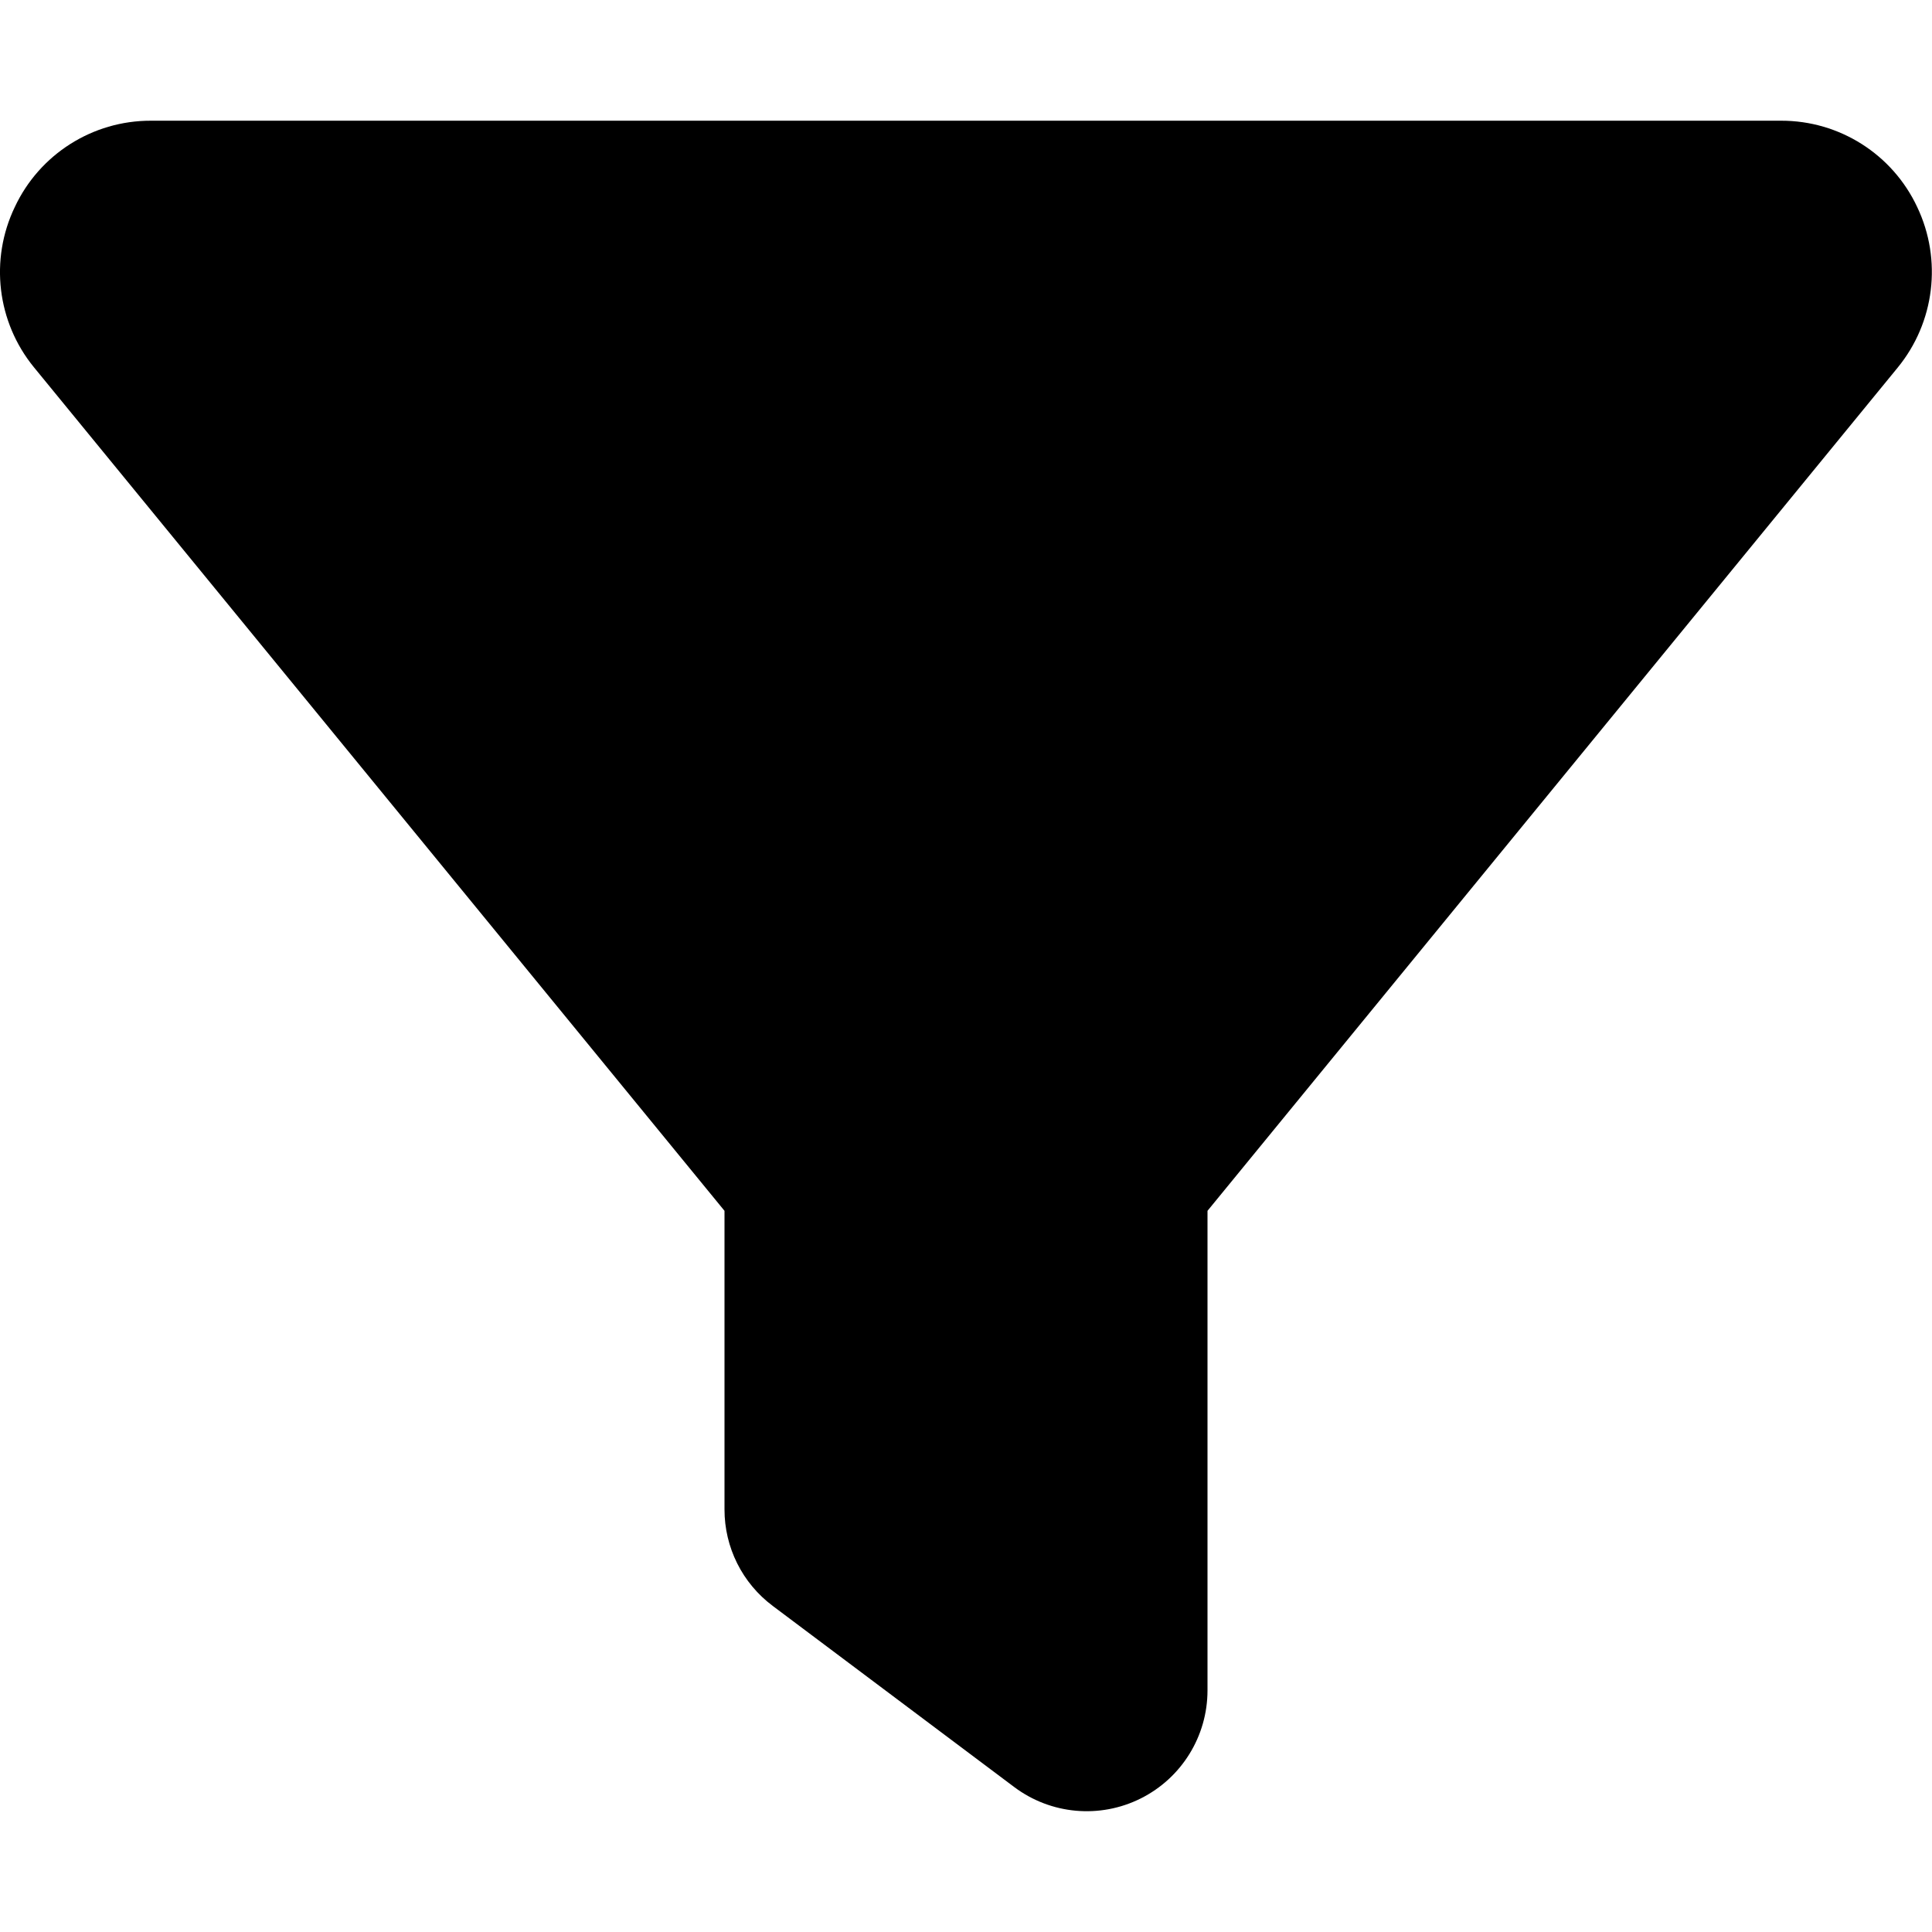
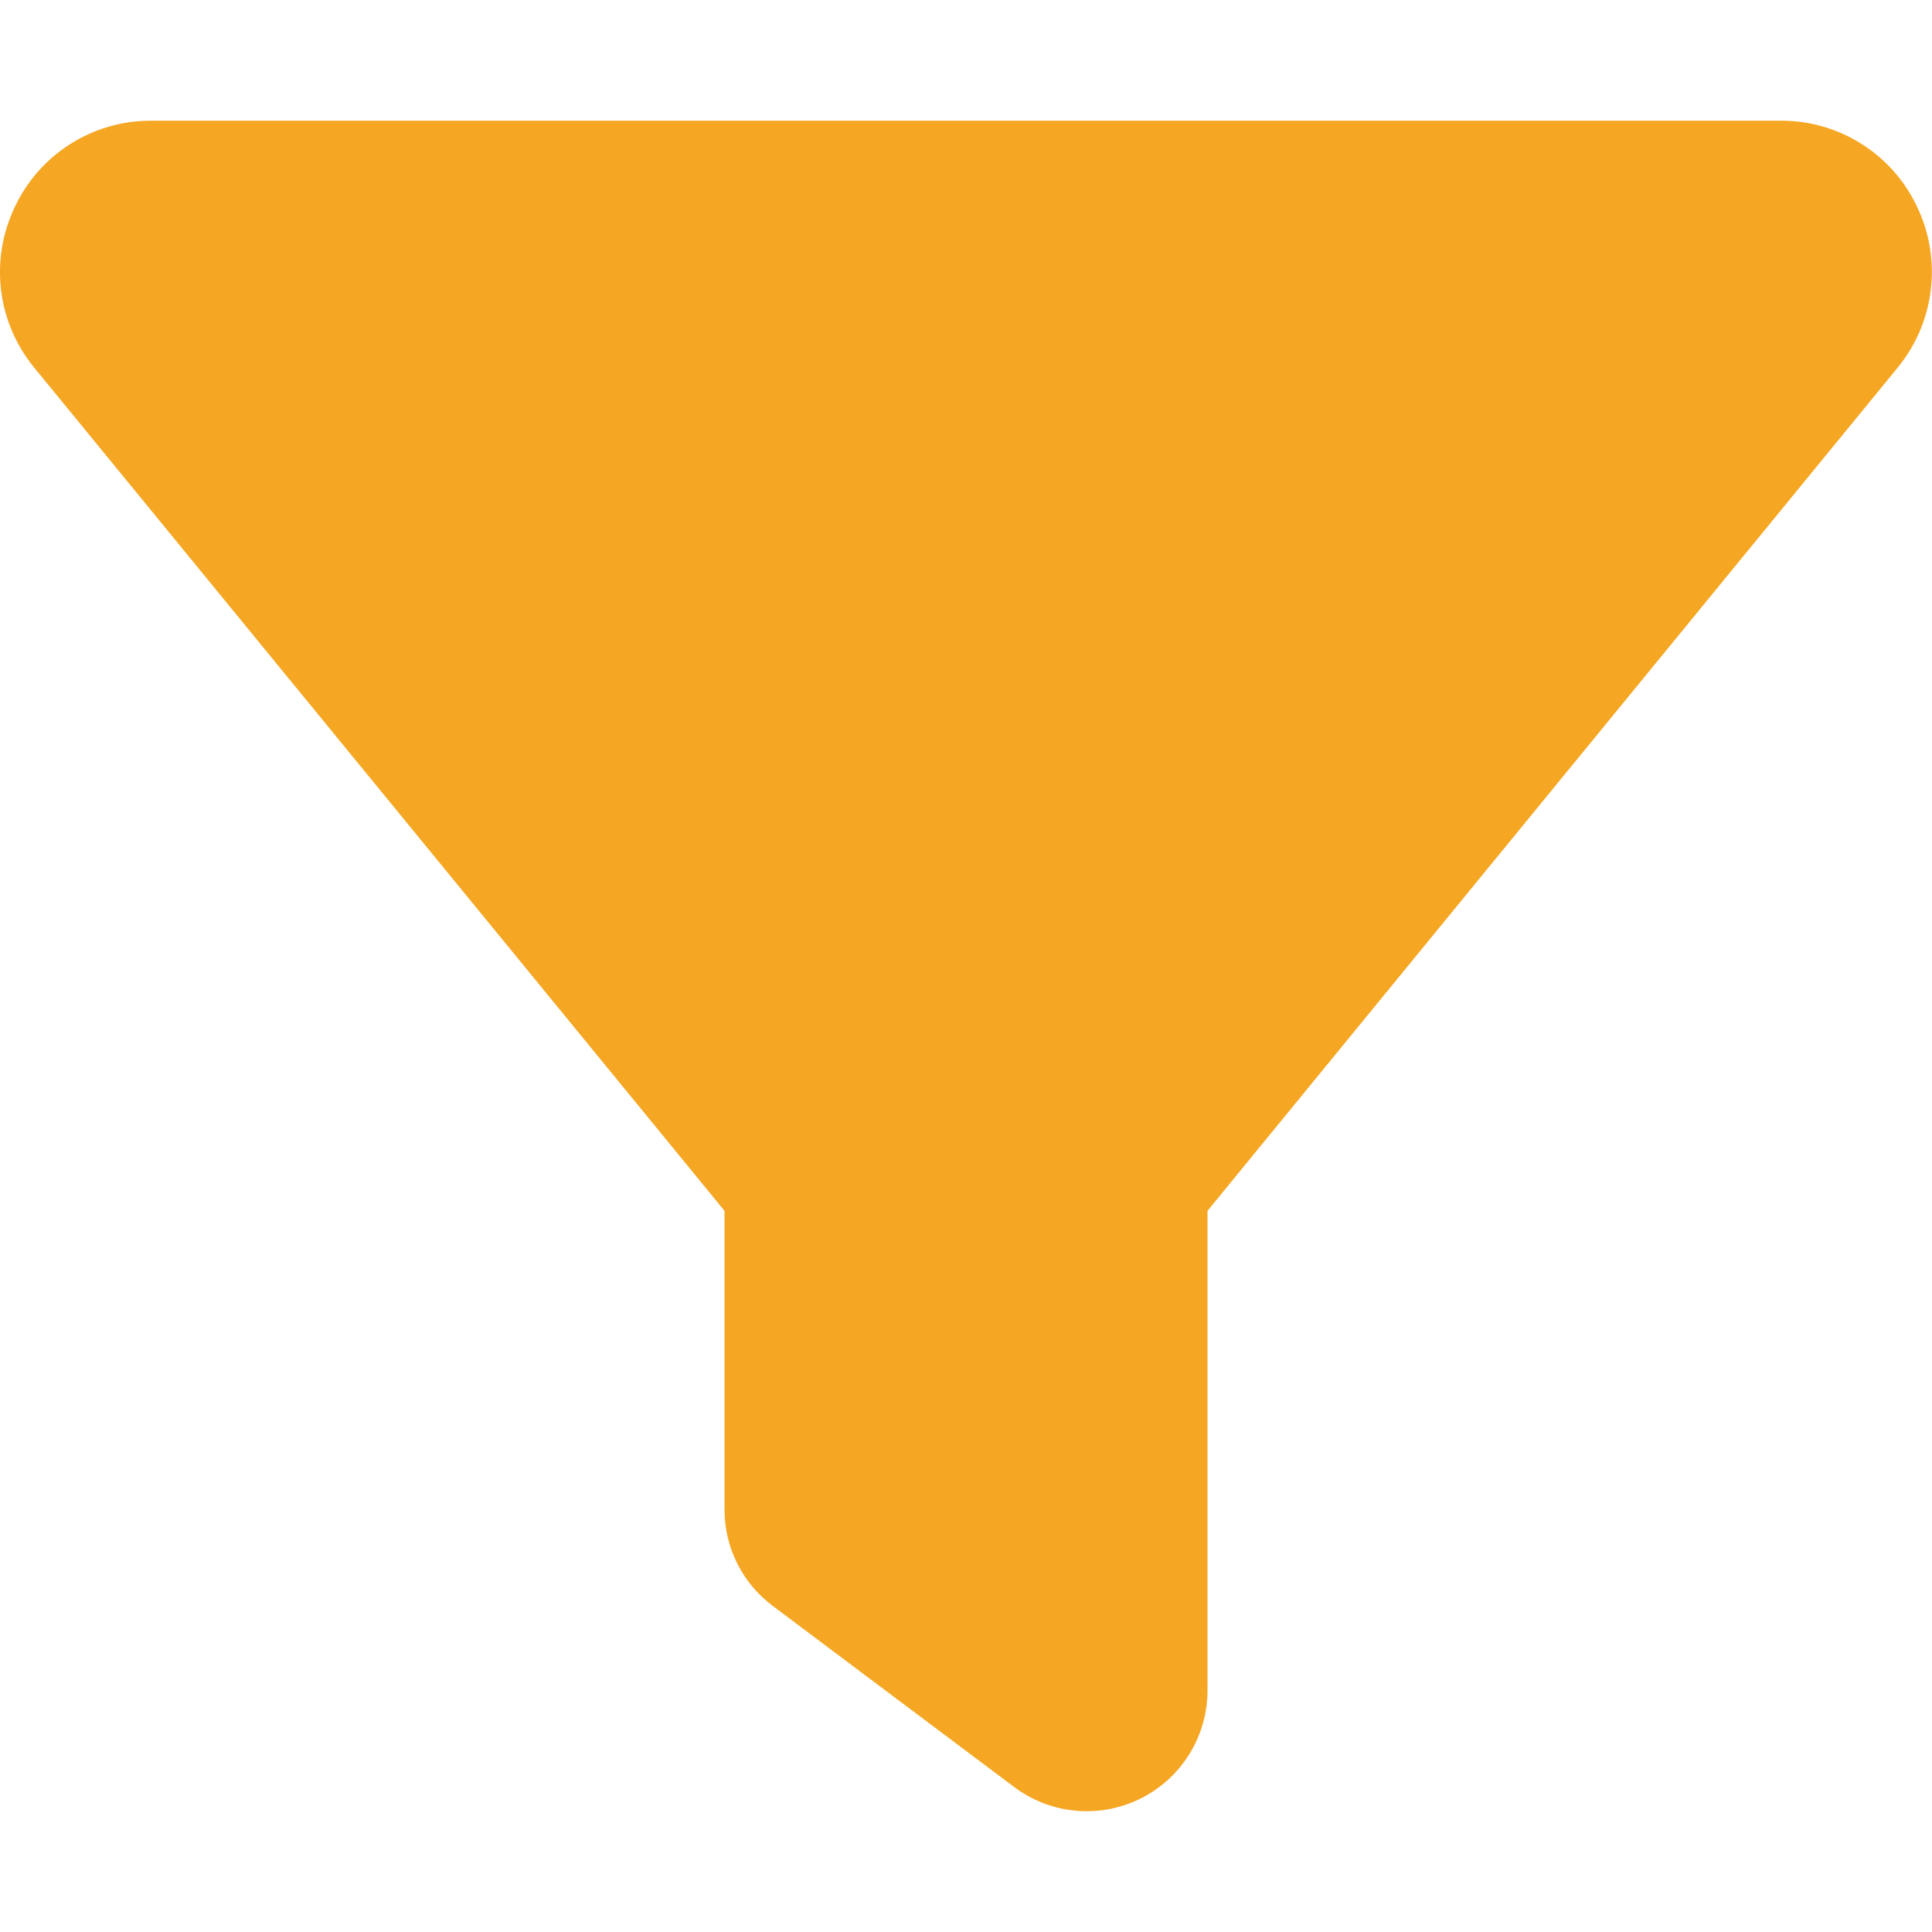
<svg xmlns="http://www.w3.org/2000/svg" width="25" height="25">
-   <path d="M.191 2.68a1.94 1.94 0 011.762-1.118h21.094a1.94 1.94 0 011.762 1.118 1.954 1.954 0 01-.254 2.078l-8.93 10.91v6.207a1.563 1.563 0 01-2.5 1.25L10 20.781a1.556 1.556 0 01-.625-1.25v-3.863L.437 4.75a1.946 1.946 0 01-.246-2.07zm0 0" />
+   <path d="M.191 2.68a1.94 1.94 0 011.762-1.118h21.094a1.94 1.94 0 011.762 1.118 1.954 1.954 0 01-.254 2.078l-8.93 10.91v6.207a1.563 1.563 0 01-2.5 1.25L10 20.781a1.556 1.556 0 01-.625-1.25v-3.863L.437 4.75a1.946 1.946 0 01-.246-2.07zm0 0" fill="#f5a623" />
</svg>
